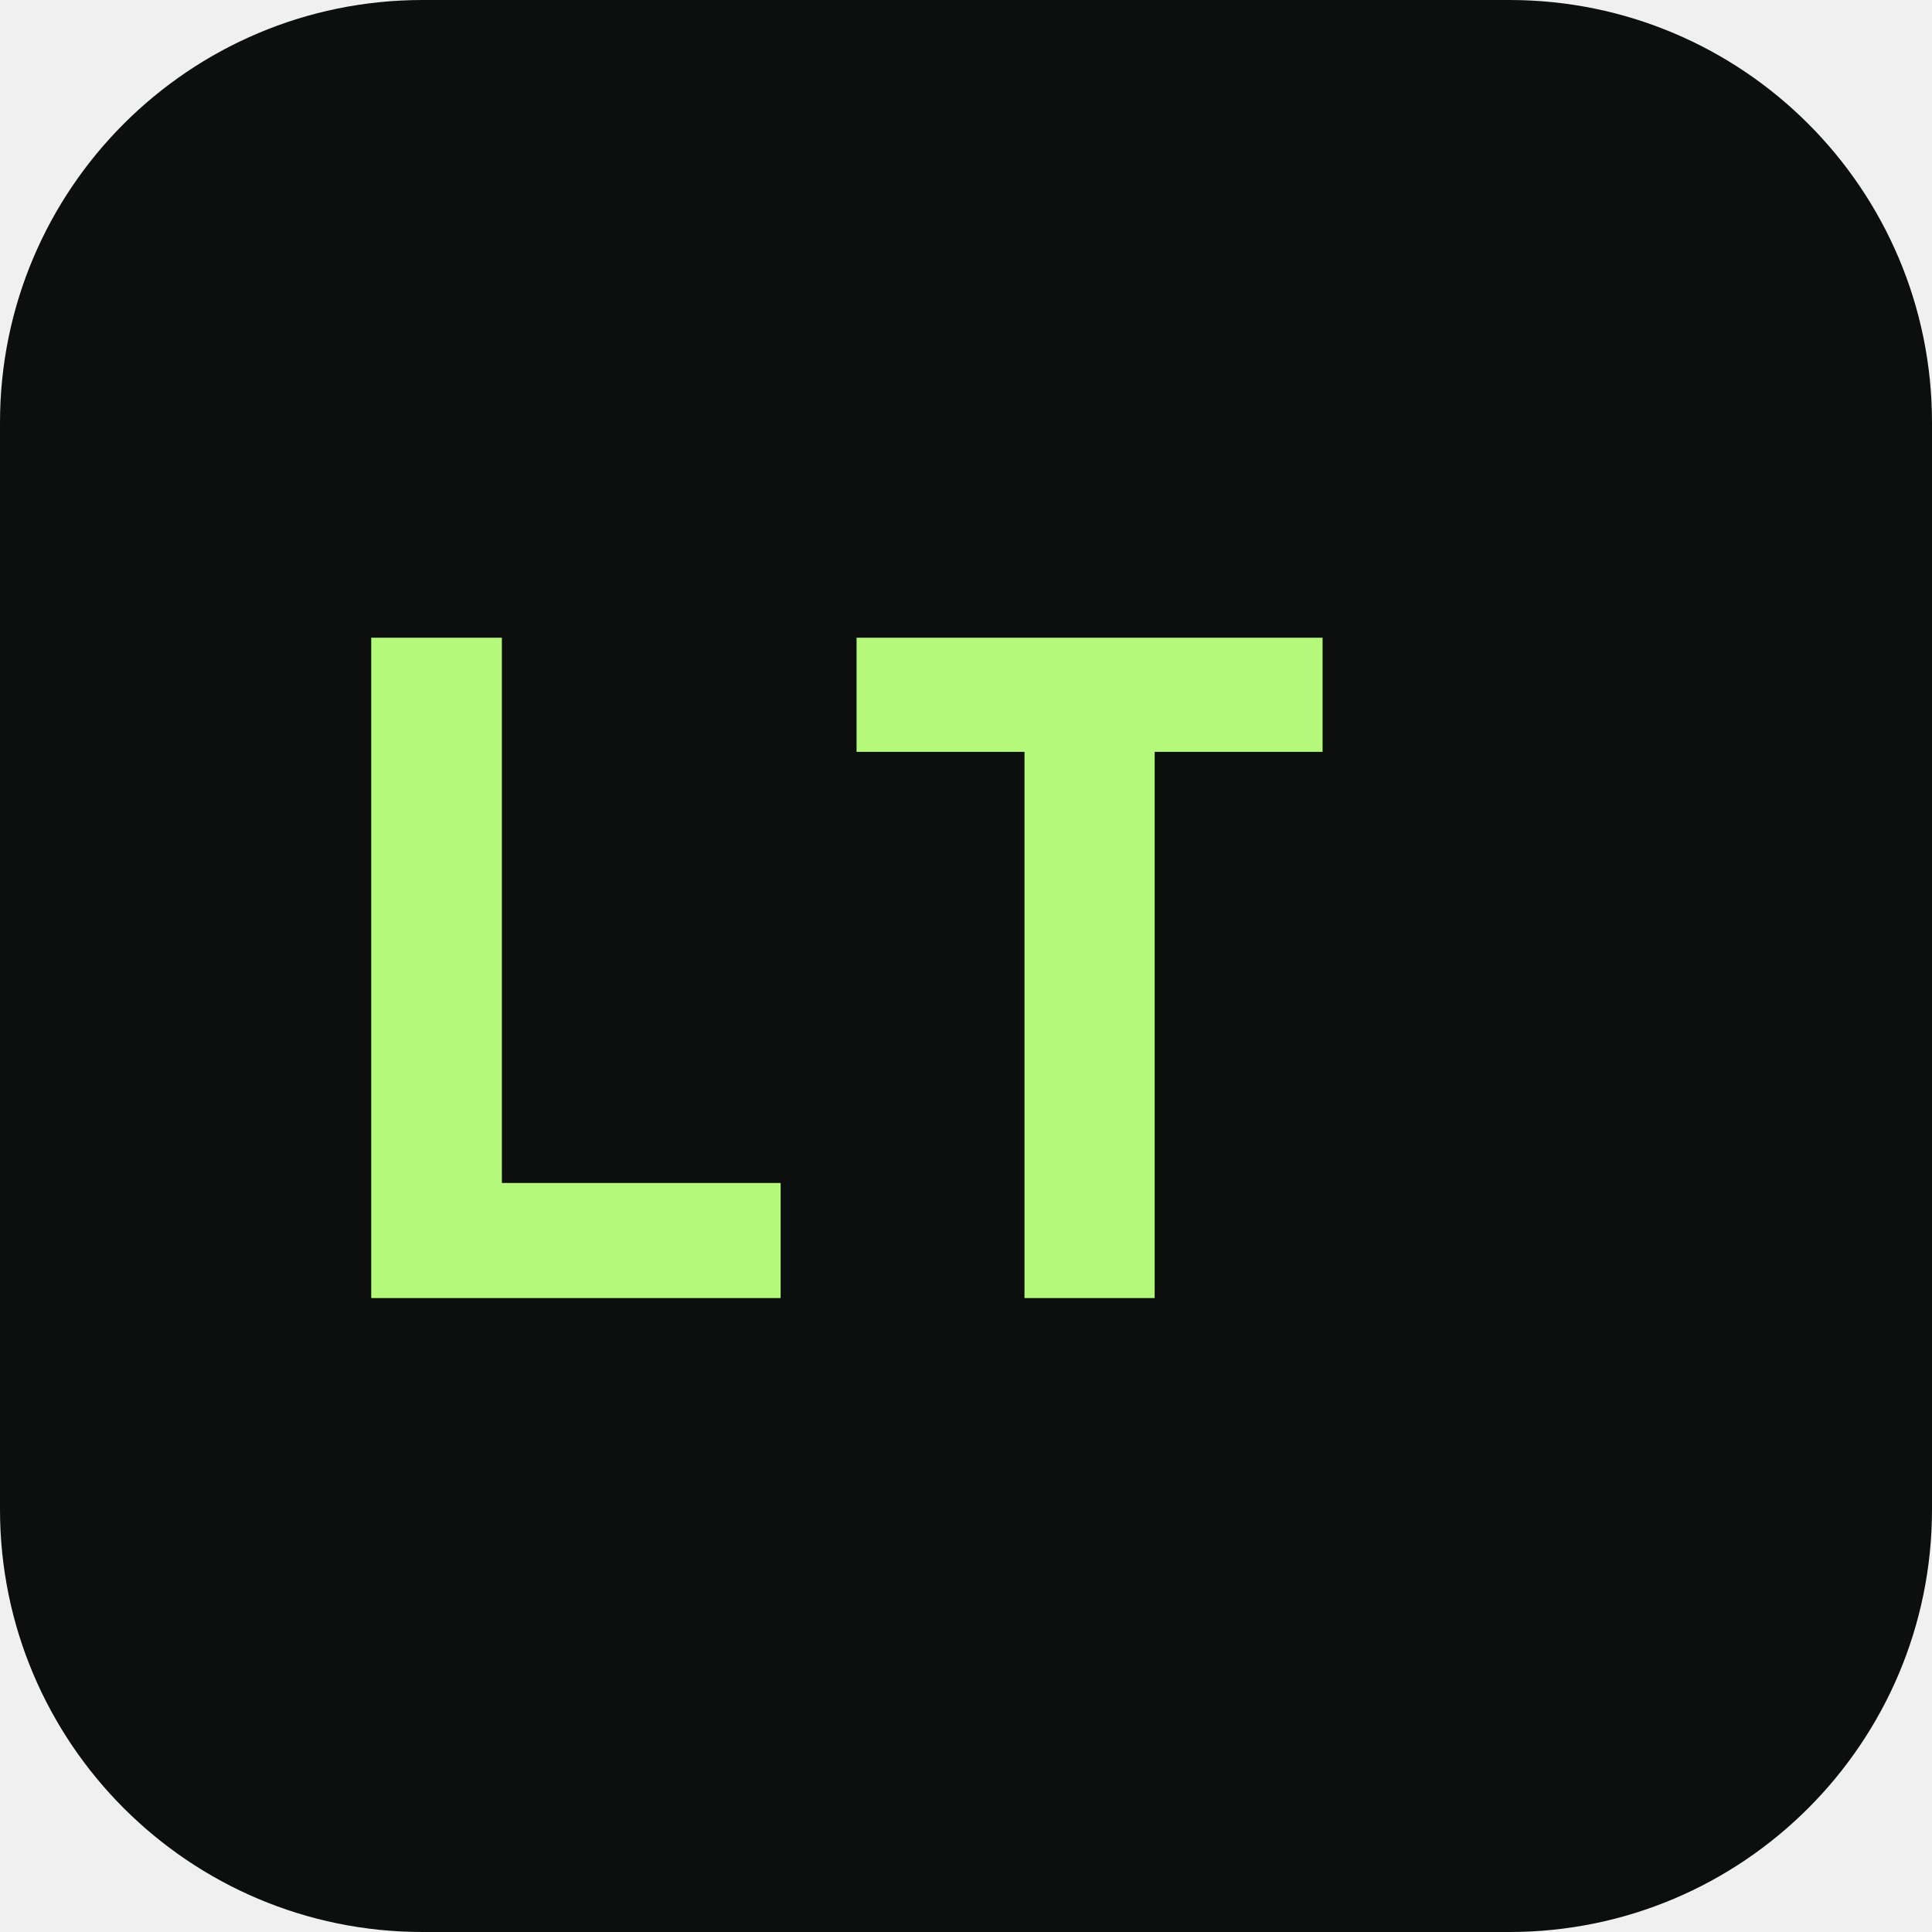
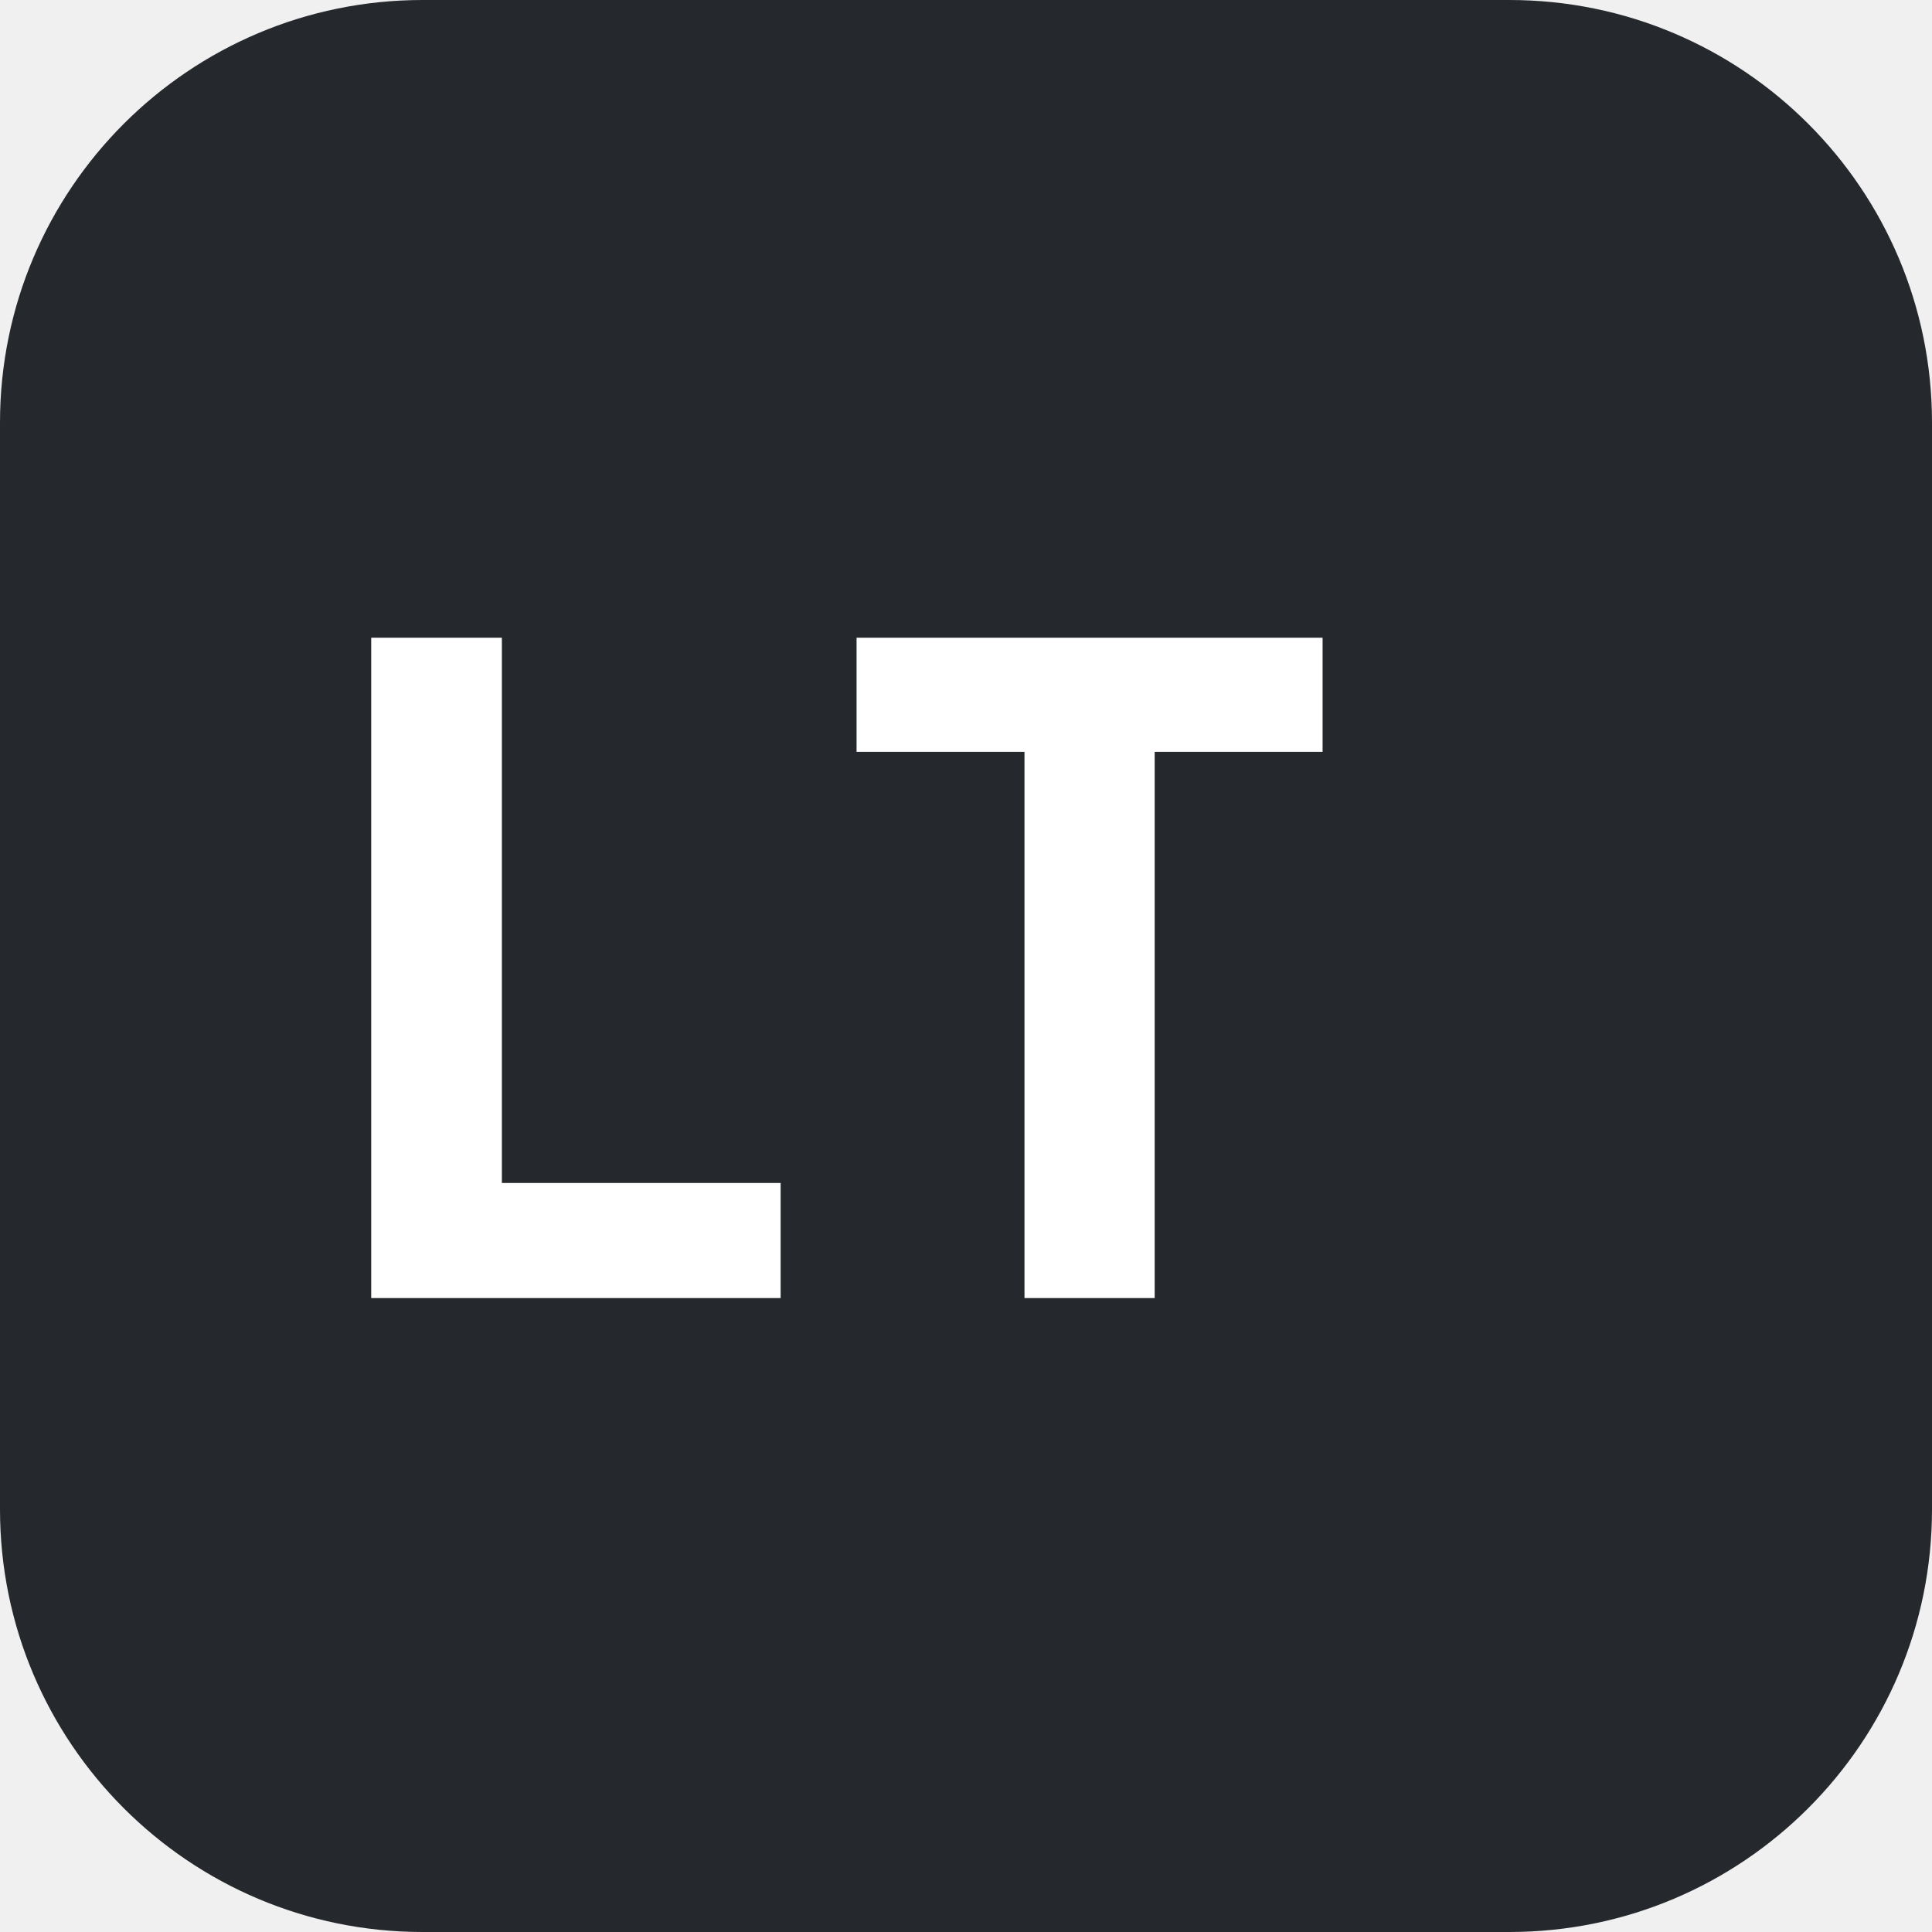
<svg xmlns="http://www.w3.org/2000/svg" viewBox="0 0 64 64">
-   <rect width="64" height="64" rx="14" fill="#0c0f0e" />
-   <text x="9" y="43" fill="#b5f97a" font-family="monospace" font-size="30" font-weight="bold">LT</text>
+   <rect width="64" height="64" rx="14" fill="#25292d" />
+   <text x="9" y="43" fill="#ffffff" font-family="monospace" font-size="30" font-weight="bold">LT</text>
</svg>
